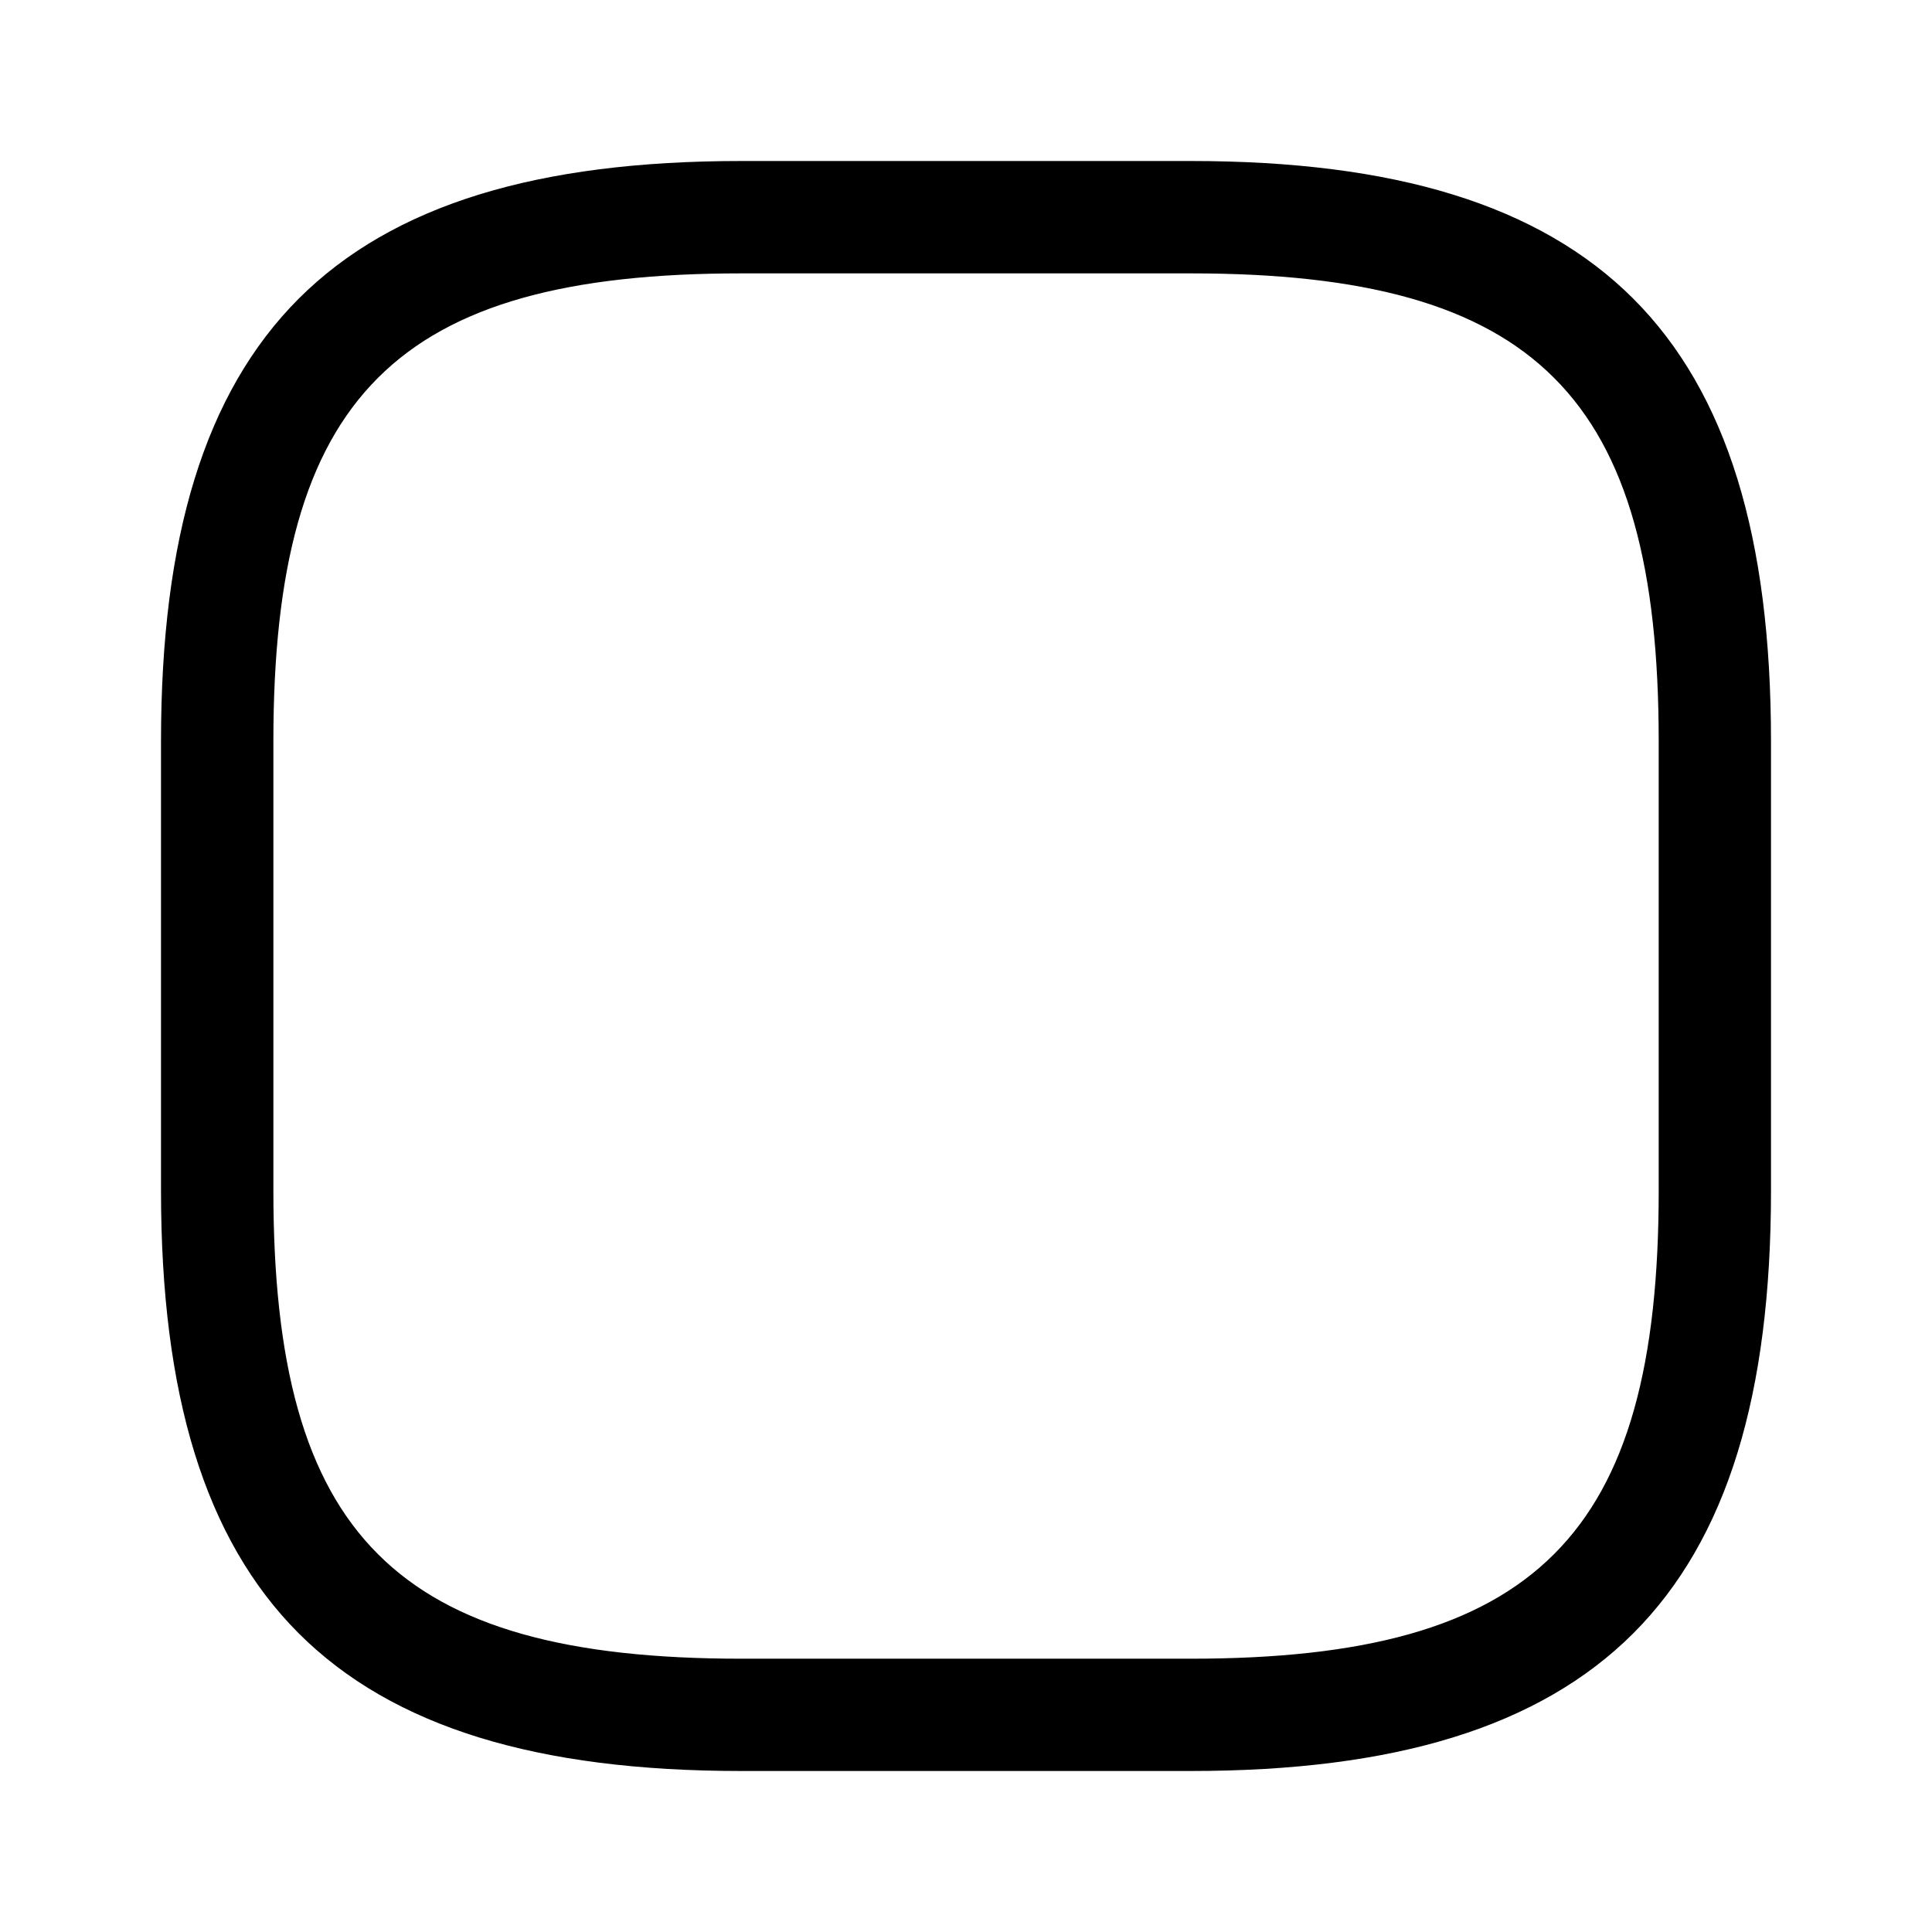
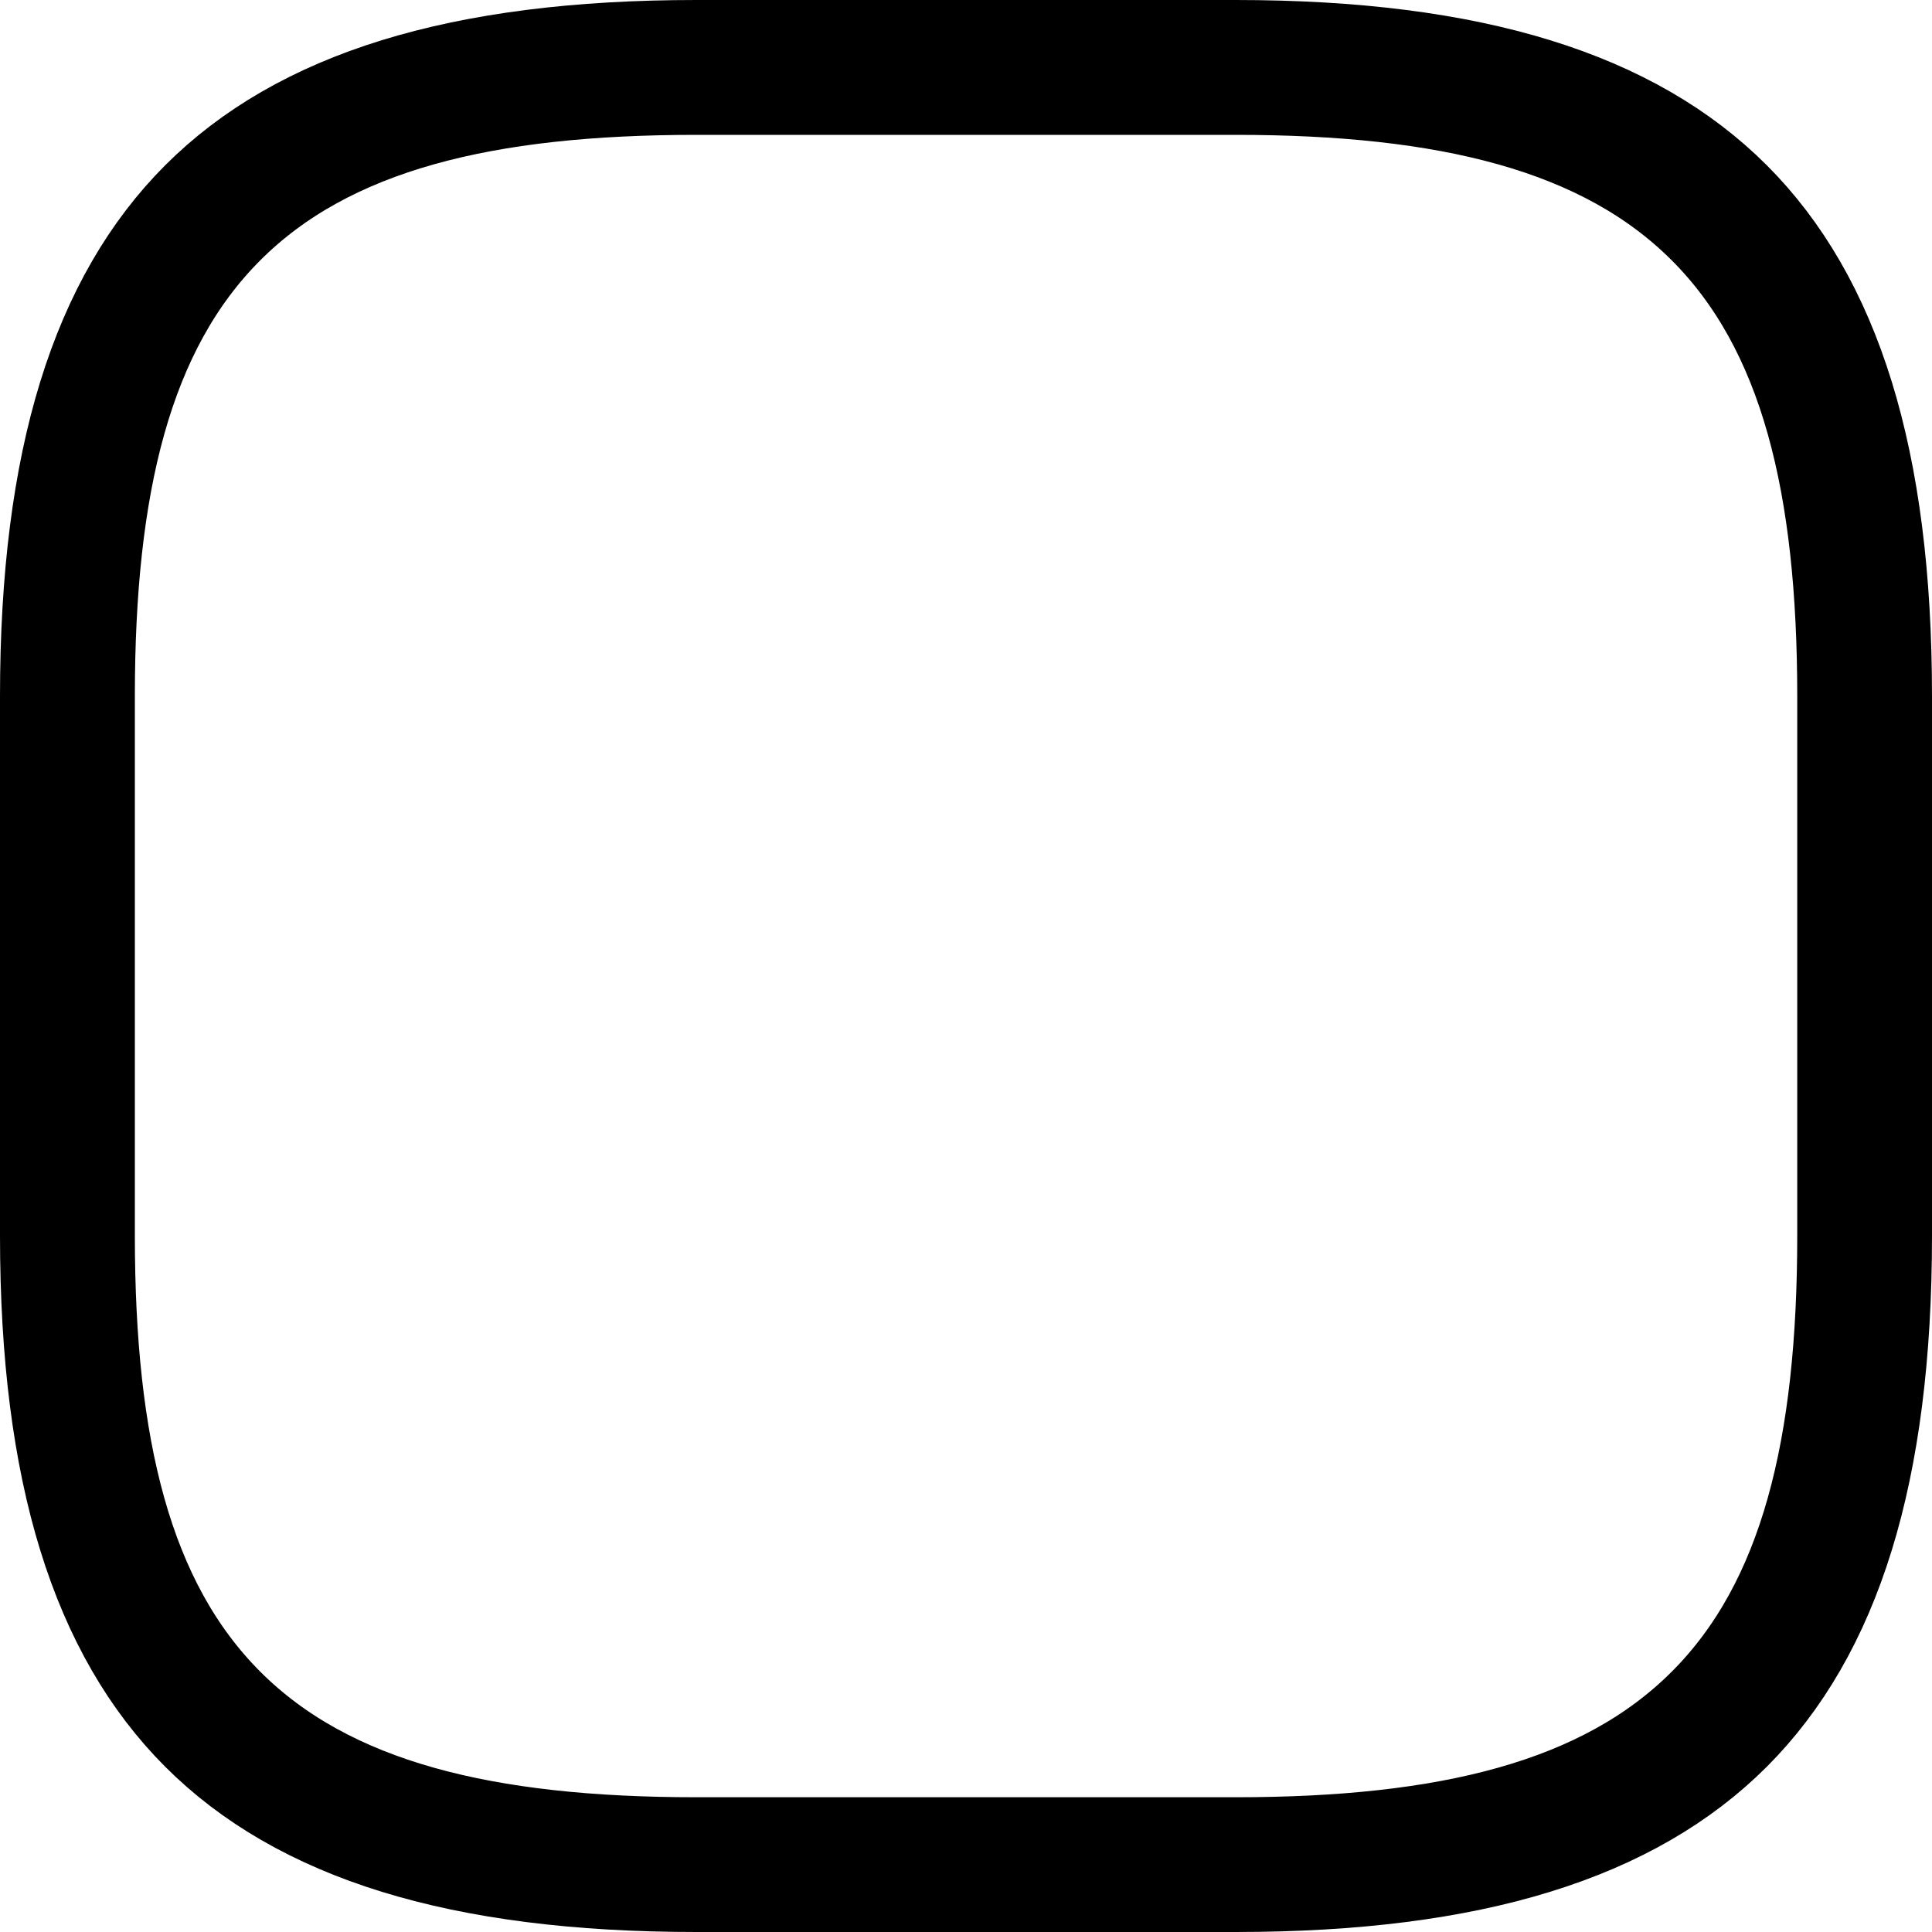
- <svg xmlns="http://www.w3.org/2000/svg" width="24" height="24" viewBox="0 0 24 24" fill="none">
-   <path d="M9.209 2.5H14.791C17.259 2.5 18.901 3.03 19.936 4.064C20.97 5.099 21.5 6.741 21.5 9.209V14.791C21.5 17.259 20.97 18.901 19.936 19.936C18.901 20.97 17.259 21.5 14.791 21.5H9.209C6.741 21.5 5.099 20.97 4.064 19.936C3.03 18.901 2.5 17.259 2.5 14.791V9.209C2.5 6.741 3.03 5.099 4.064 4.064C5.099 3.03 6.741 2.5 9.209 2.5ZM9.209 2.896C7.03 2.896 5.404 3.278 4.341 4.341C3.278 5.404 2.896 7.03 2.896 9.209V14.791C2.896 16.97 3.278 18.596 4.341 19.659C5.404 20.722 7.03 21.105 9.209 21.105H14.791C16.97 21.105 18.596 20.722 19.659 19.659C20.722 18.596 21.105 16.97 21.105 14.791V9.209C21.105 7.03 20.722 5.404 19.659 4.341C18.596 3.278 16.97 2.896 14.791 2.896H9.209Z" fill="#253017" stroke="black" />
+ <svg xmlns="http://www.w3.org/2000/svg" width="20" height="20" viewBox="0 0 20 20" fill="none">
+   <path d="M7.209 0.5H12.791C15.259 0.5 16.901 1.03 17.936 2.064C18.97 3.099 19.5 4.741 19.5 7.209V12.791C19.5 15.259 18.97 16.901 17.936 17.936C16.901 18.97 15.259 19.5 12.791 19.5H7.209C4.741 19.5 3.099 18.97 2.064 17.936C1.03 16.901 0.5 15.259 0.5 12.791V7.209C0.5 4.741 1.03 3.099 2.064 2.064C3.099 1.03 4.741 0.5 7.209 0.5ZM7.209 0.896C5.03 0.896 3.404 1.278 2.341 2.341C1.278 3.404 0.896 5.03 0.896 7.209V12.791C0.896 14.97 1.278 16.596 2.341 17.659C3.404 18.722 5.03 19.105 7.209 19.105H12.791C14.97 19.105 16.596 18.722 17.659 17.659C18.722 16.596 19.105 14.97 19.105 12.791V7.209C19.105 5.03 18.722 3.404 17.659 2.341C16.596 1.278 14.97 0.896 12.791 0.896H7.209Z" fill="#253017" stroke="black" />
</svg>
